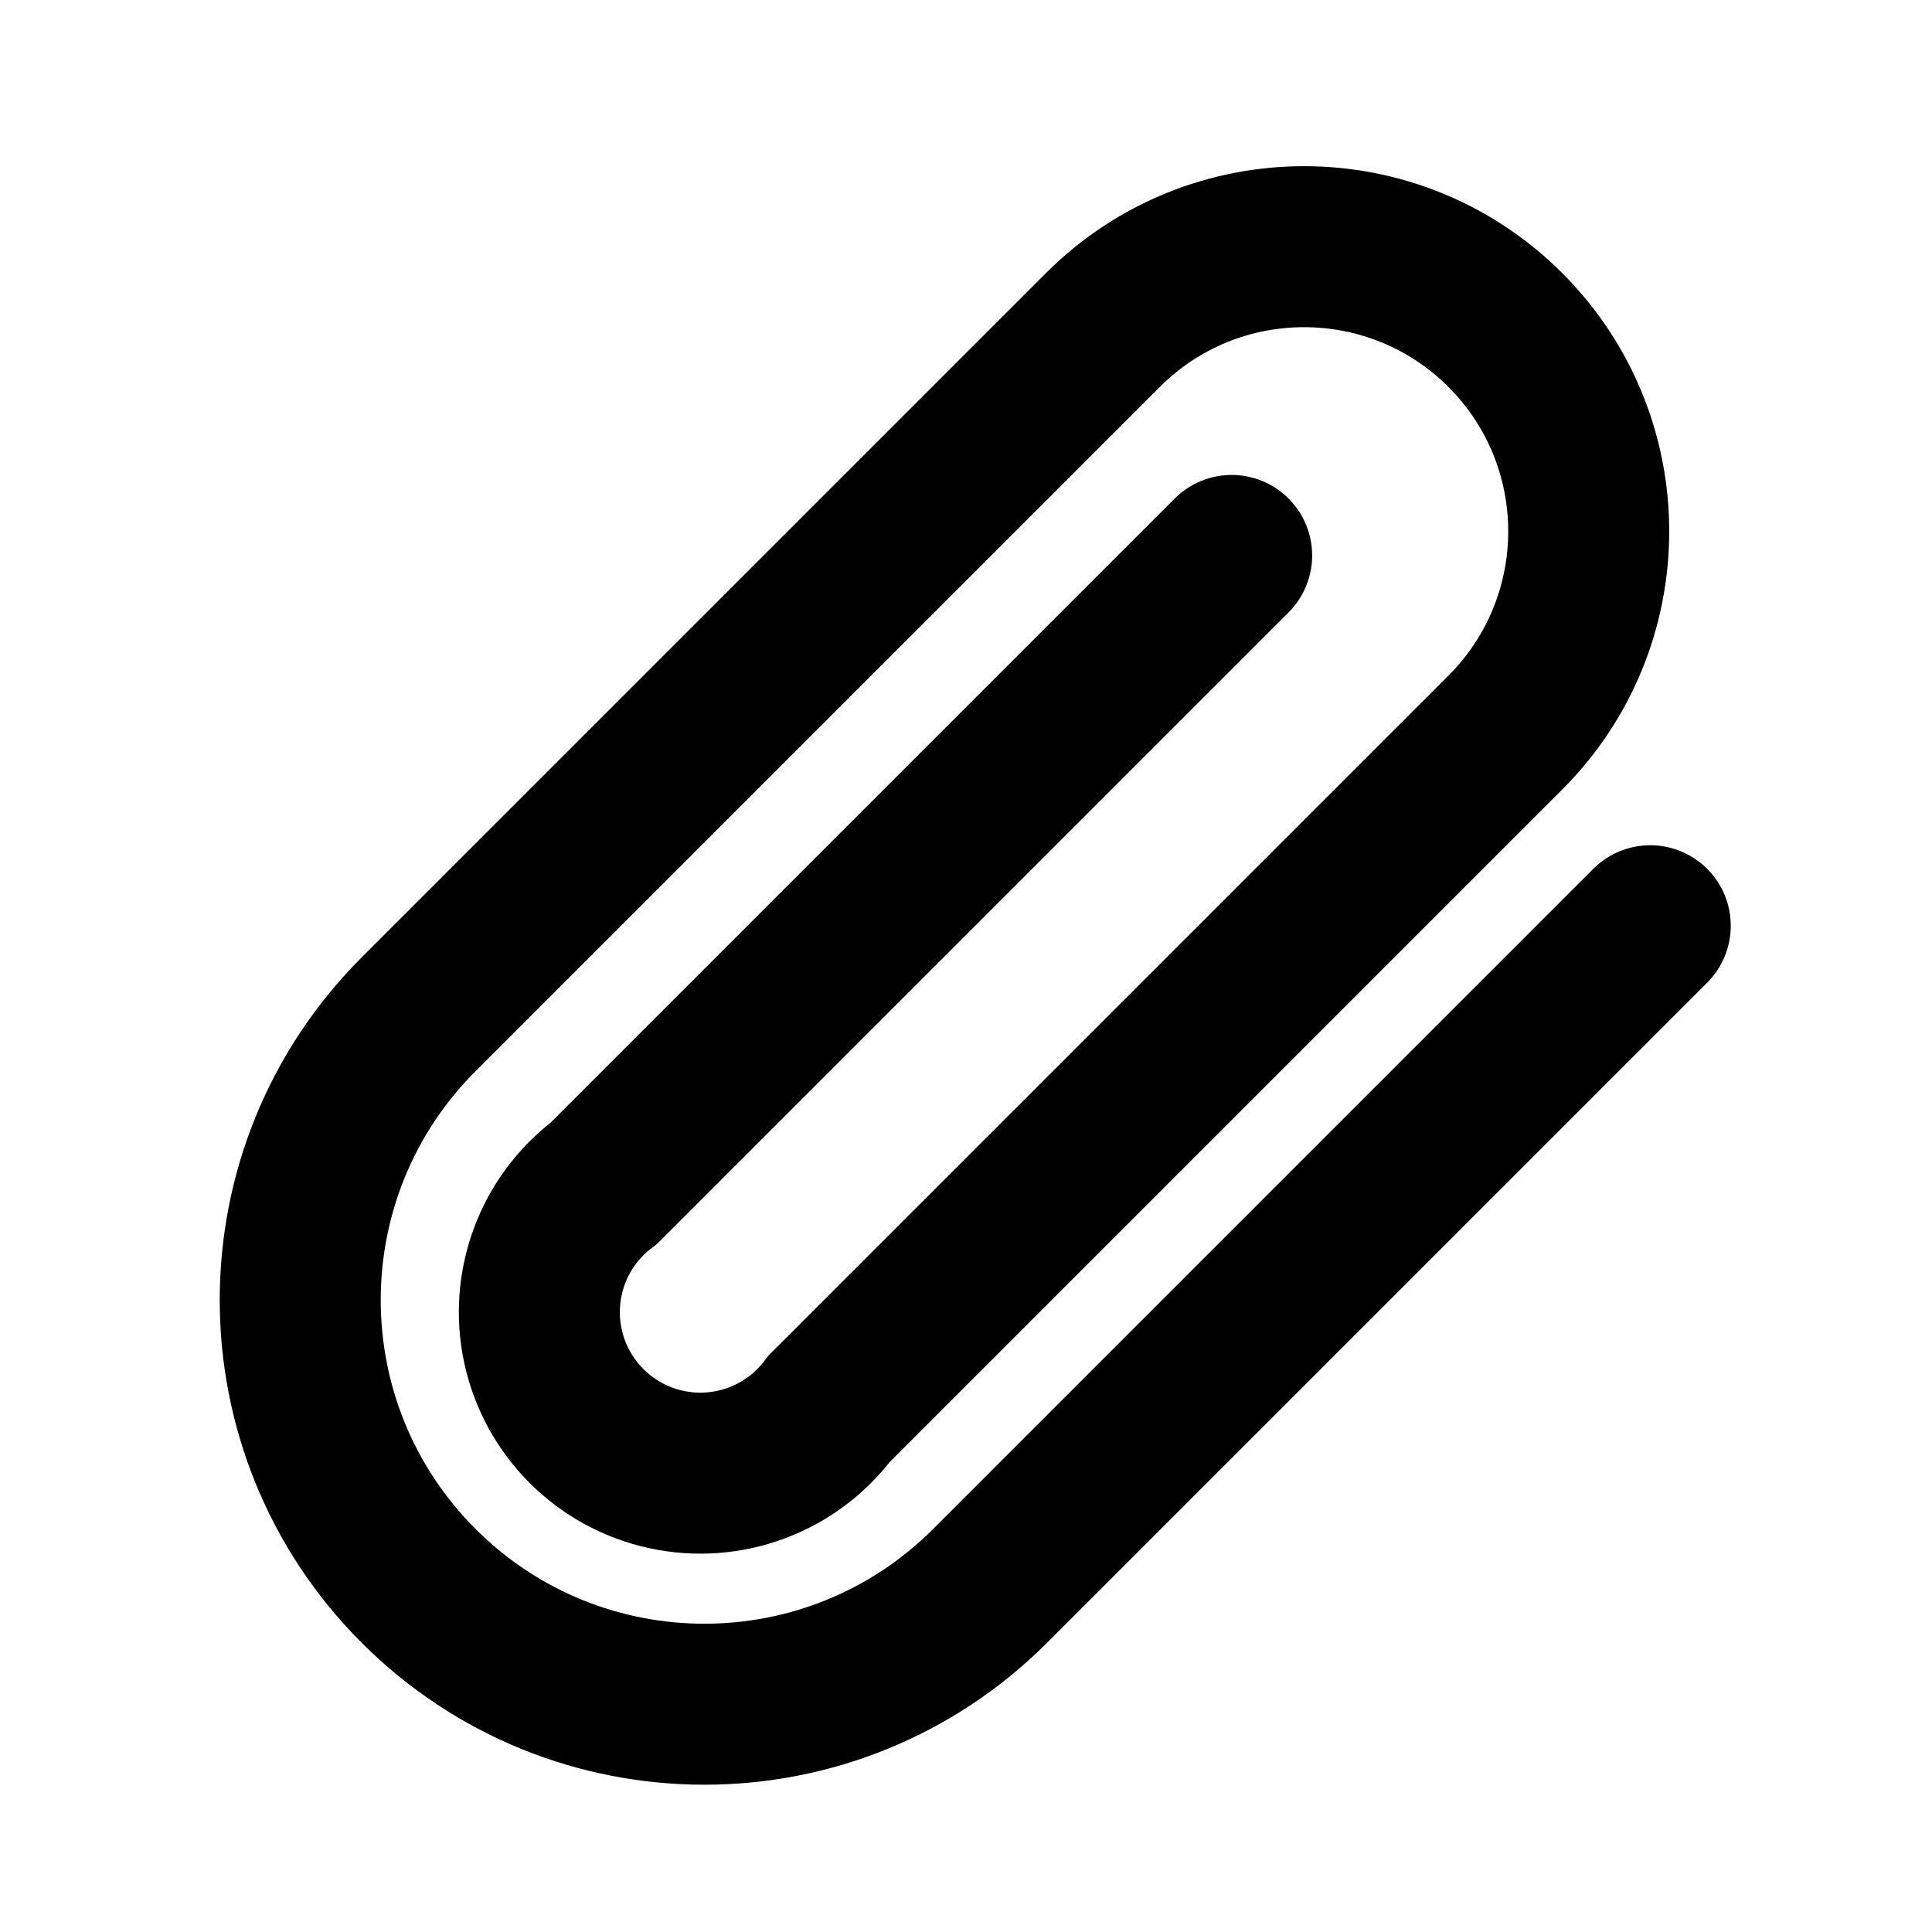
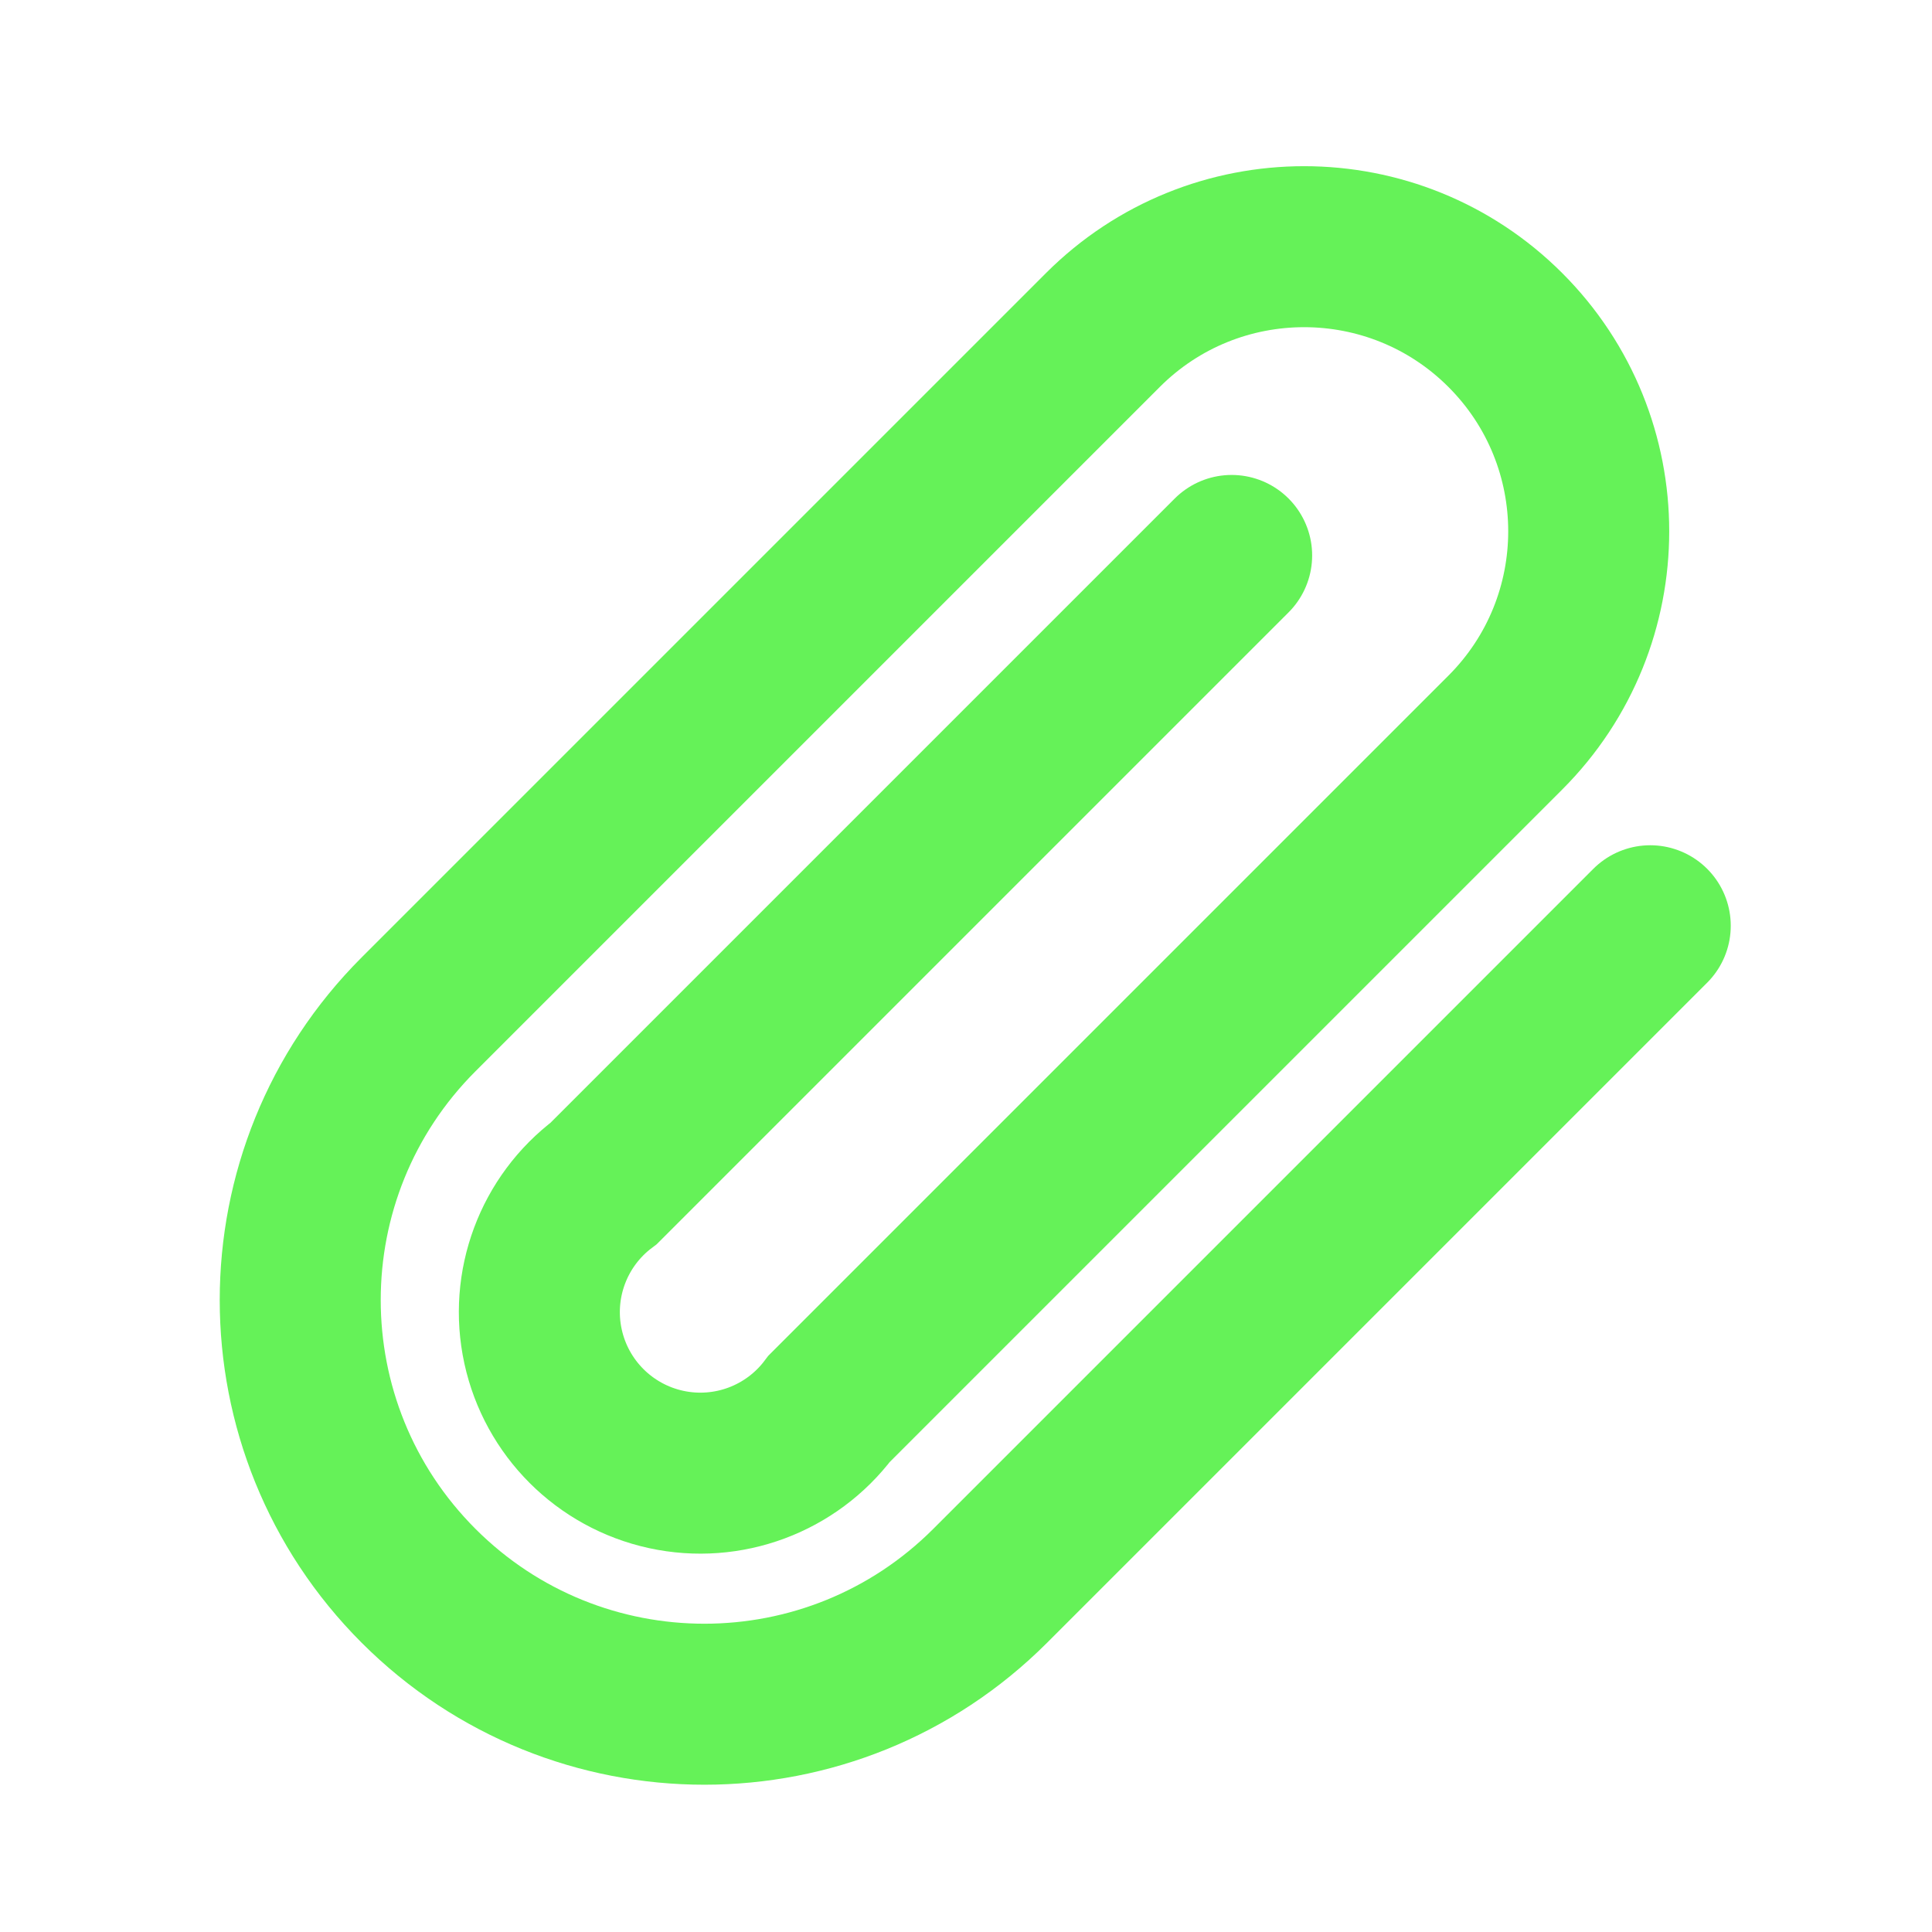
- <svg xmlns="http://www.w3.org/2000/svg" viewBox="0 0 24 24" fill="none" stroke="currentColor" stroke-width="2" stroke-linecap="round">
+ <svg xmlns="http://www.w3.org/2000/svg" viewBox="0 0 24 24" fill="none" stroke="#65f258" stroke-width="2" stroke-linecap="round">
  <path d="m20.5 11.5-8.2 8.2a5 5 0 0 1-7.1-7.1l8.5-8.5a3.5 3.5 0 0 1 5 5l-8.4 8.4a2 2 0 1 1-2.8-2.8l7.8-7.8" />
</svg>
